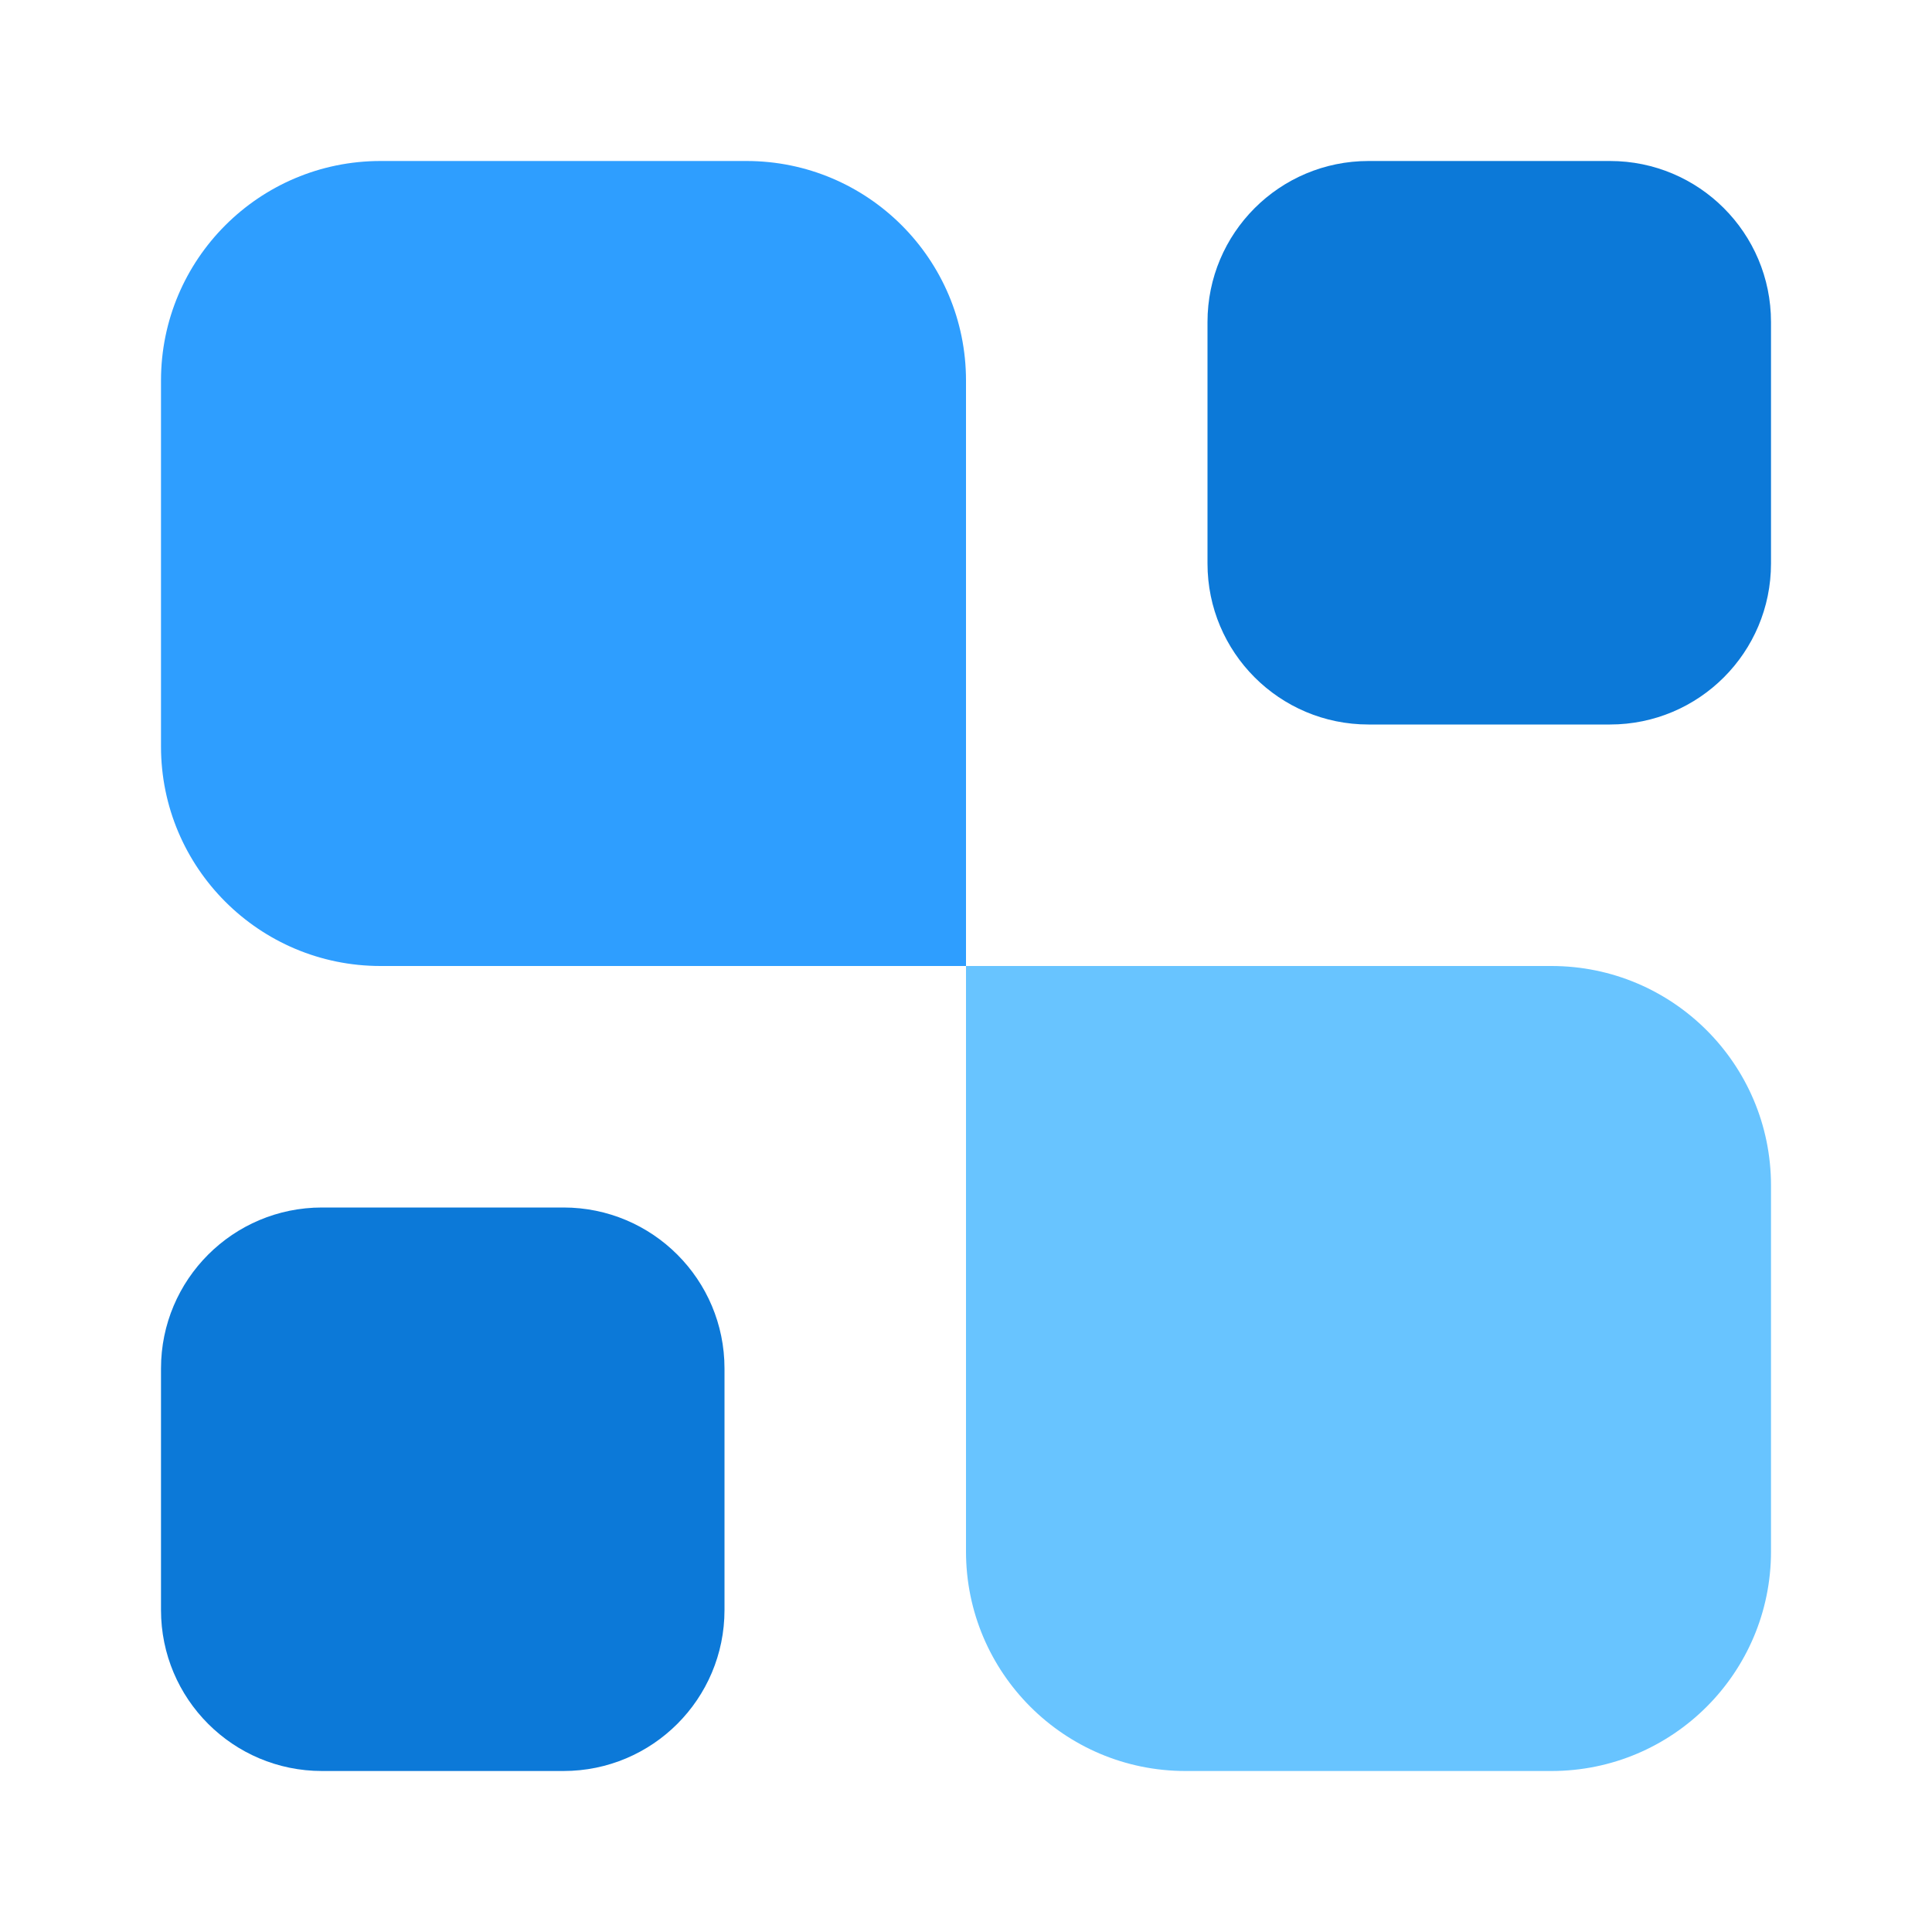
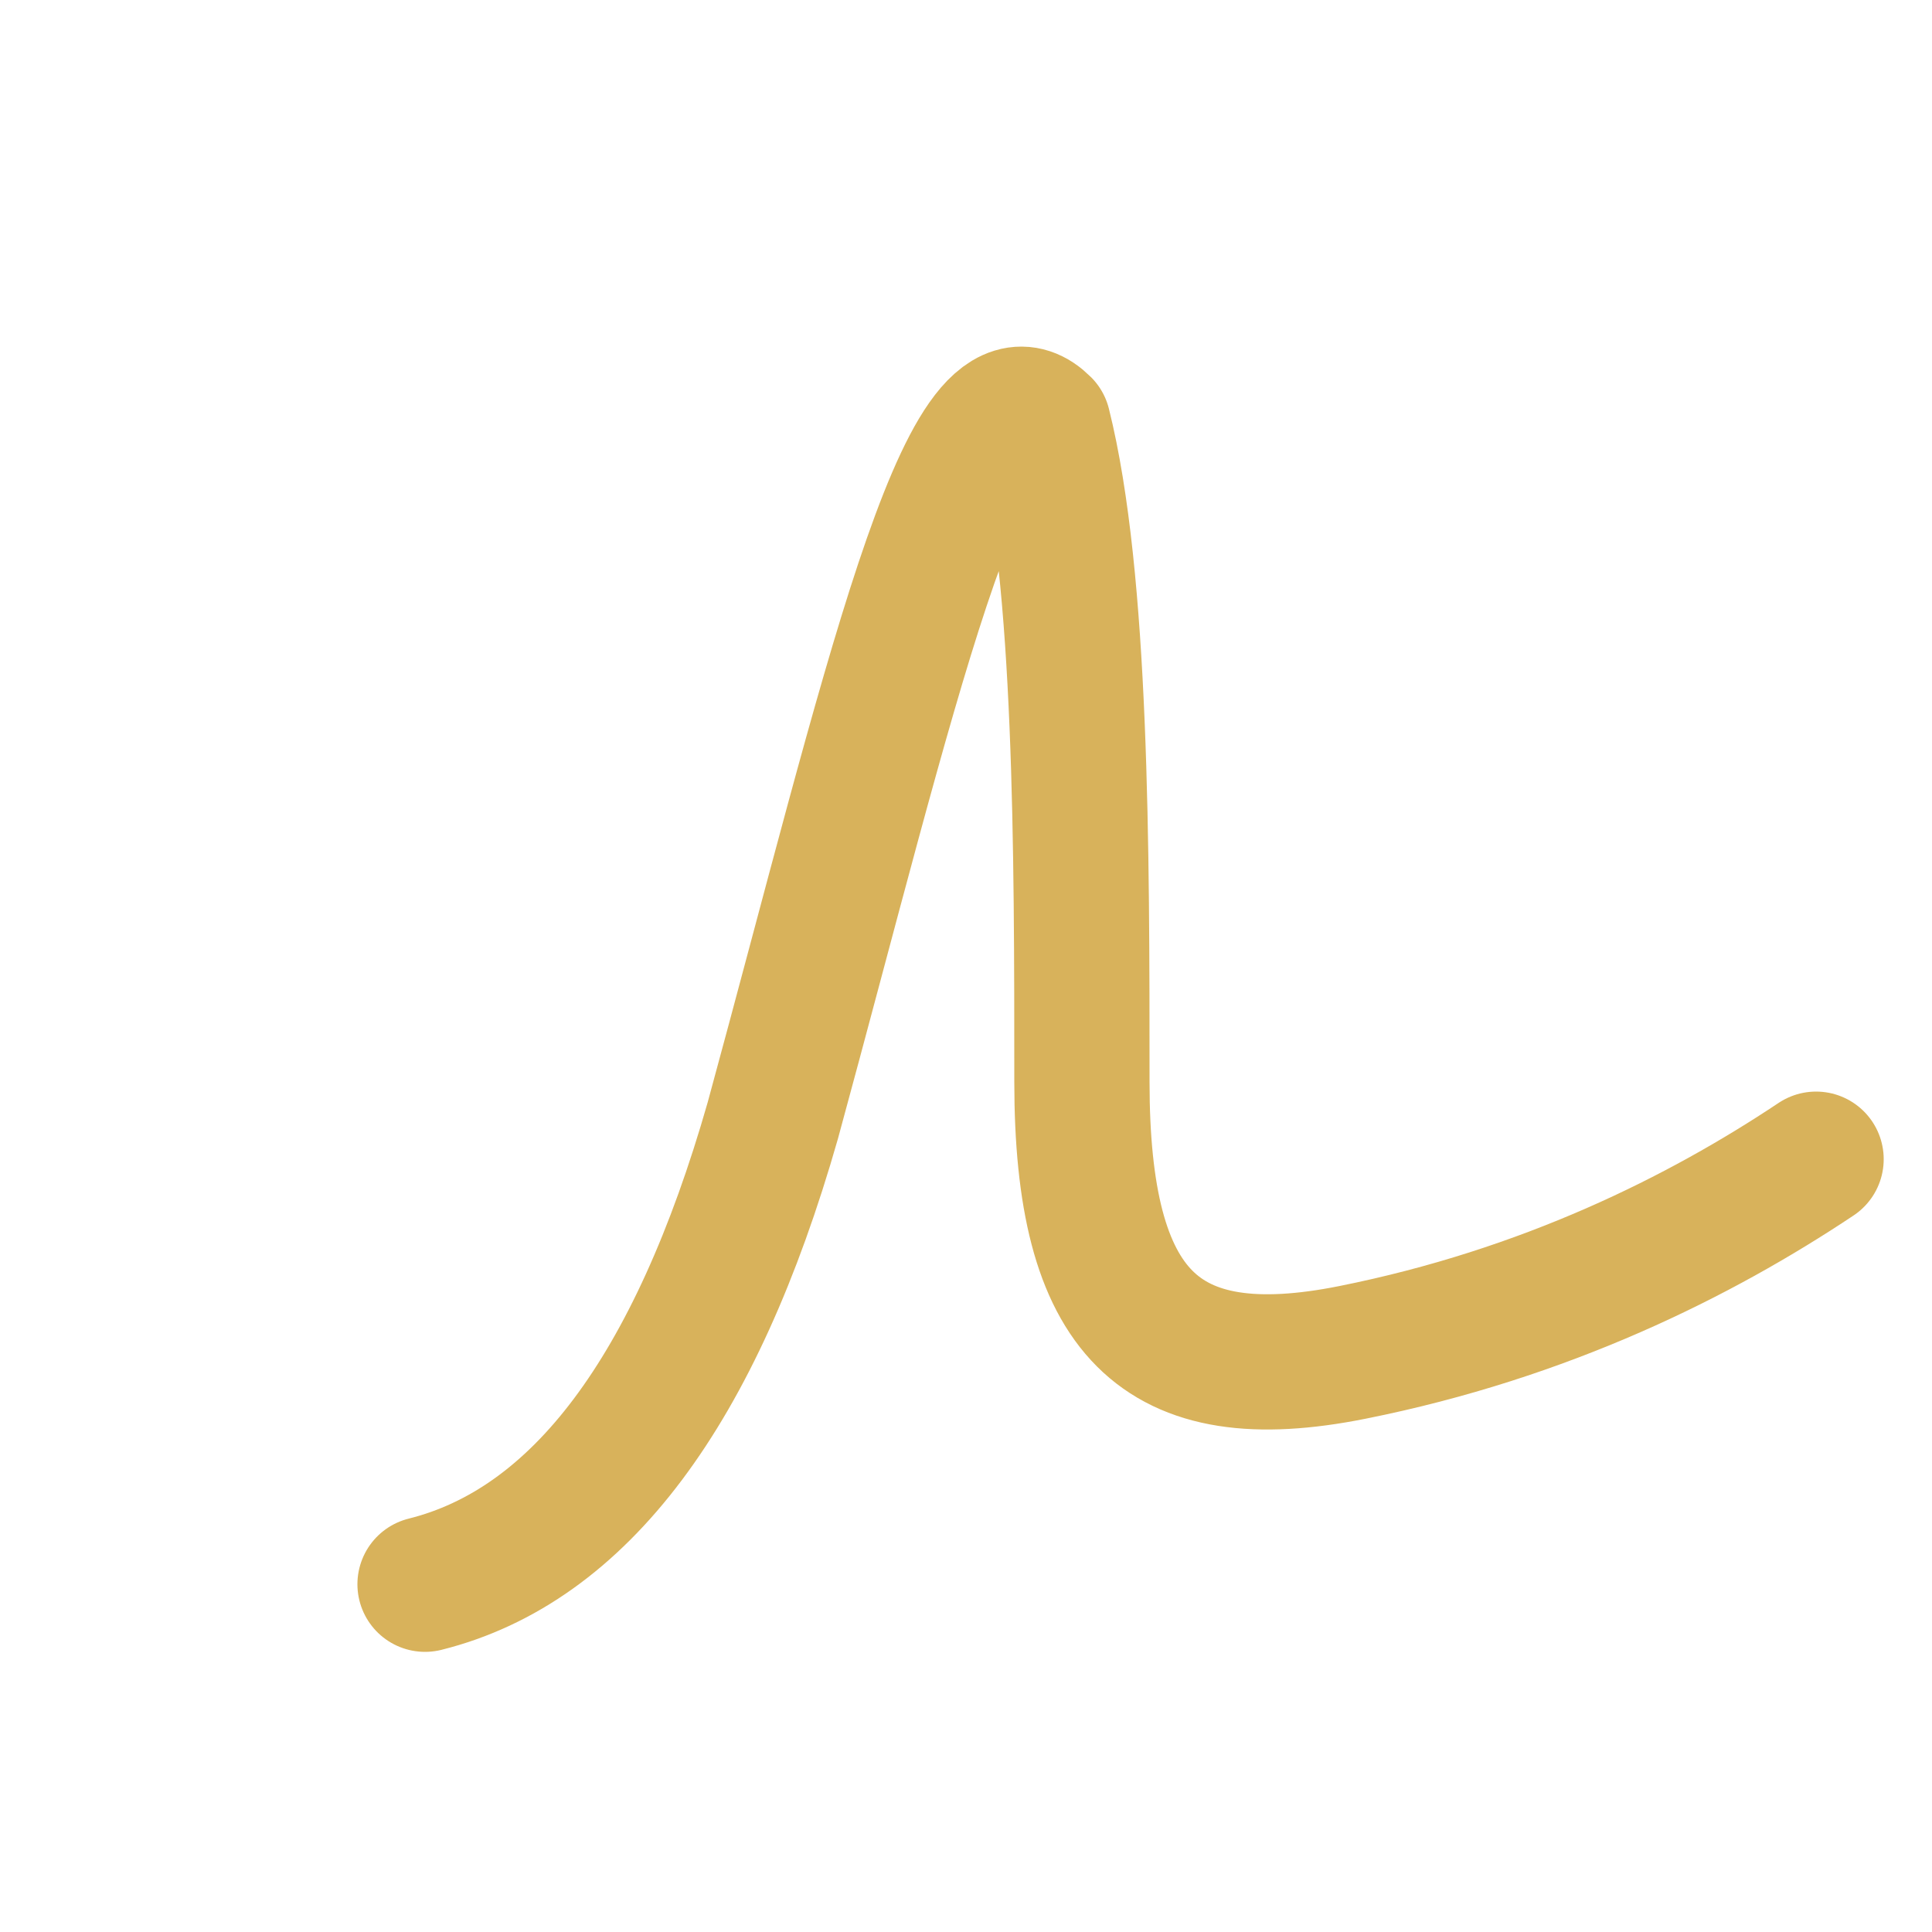
- <svg xmlns="http://www.w3.org/2000/svg" width="24" height="24" viewBox="0 0 24 24" fill="none">
-   <path d="M22 19.273C22 20.779 20.779 22 19.273 22H14.727C13.221 22 12 20.779 12 19.273V12H19.273C20.779 12 22 13.221 22 14.727V19.273Z" fill="#68C4FF" />
-   <path d="M20 2C21.105 2 22 2.895 22 4V7C22 8.105 21.105 9 20 9H17C15.895 9 15 8.105 15 7V4C15 2.895 15.895 2 17 2H20Z" fill="#0C79D8" />
-   <path d="M7 15C8.105 15 9 15.895 9 17V20C9 21.105 8.105 22 7 22H4C2.895 22 2 21.105 2 20V17C2 15.895 2.895 15 4 15H7Z" fill="#0C79D8" />
-   <path d="M12 12H4.727C3.221 12 2 10.779 2 9.273V4.727C2 3.221 3.221 2 4.727 2H9.273C10.779 2 12 3.221 12 4.727V12Z" fill="#2E9EFF" />
+ <svg xmlns="http://www.w3.org/2000/svg" width="100" height="100" viewBox="0 0 100 100" fill="none">
+   <path d="M 22 82 C 30 80 36 72 40 58 C 46 36 50 18 54 22 C 56 30 56 44 56 56 C 56 68 60 72 70 70 C 80 68 88 64 94 60" fill="none" stroke="#d8b25b" stroke-width="7" stroke-linecap="round" stroke-linejoin="round" />
</svg>
